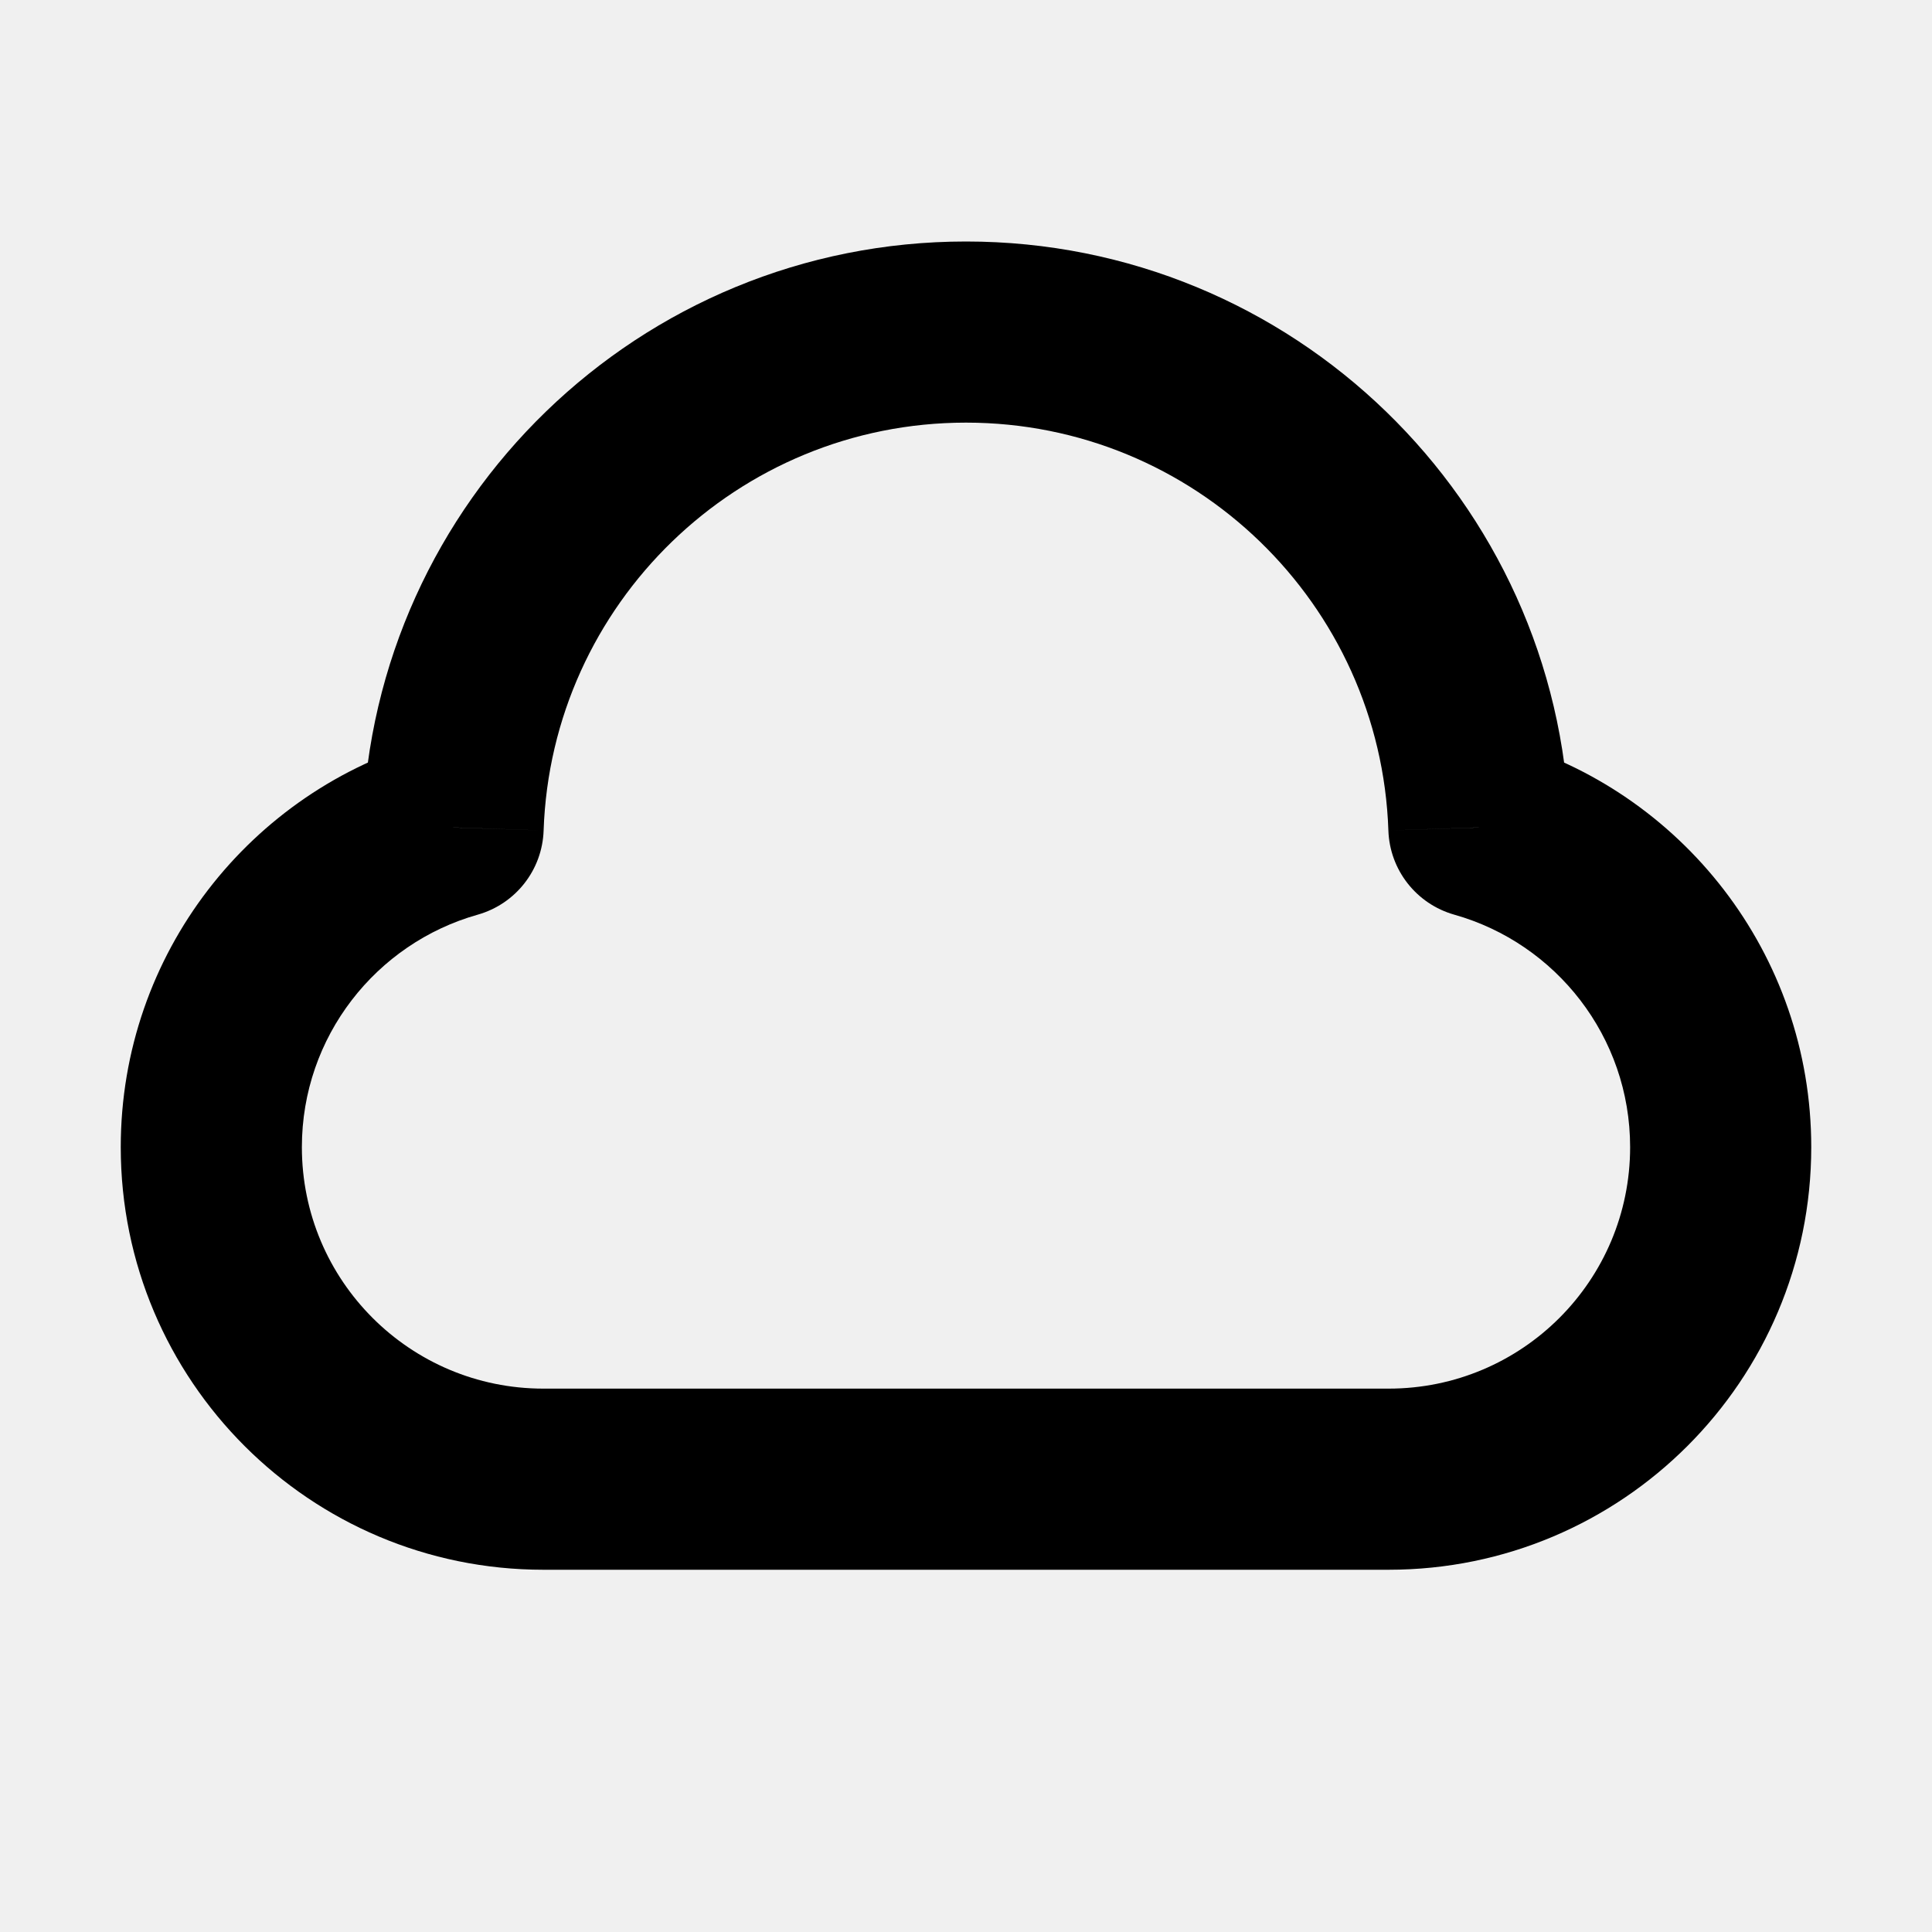
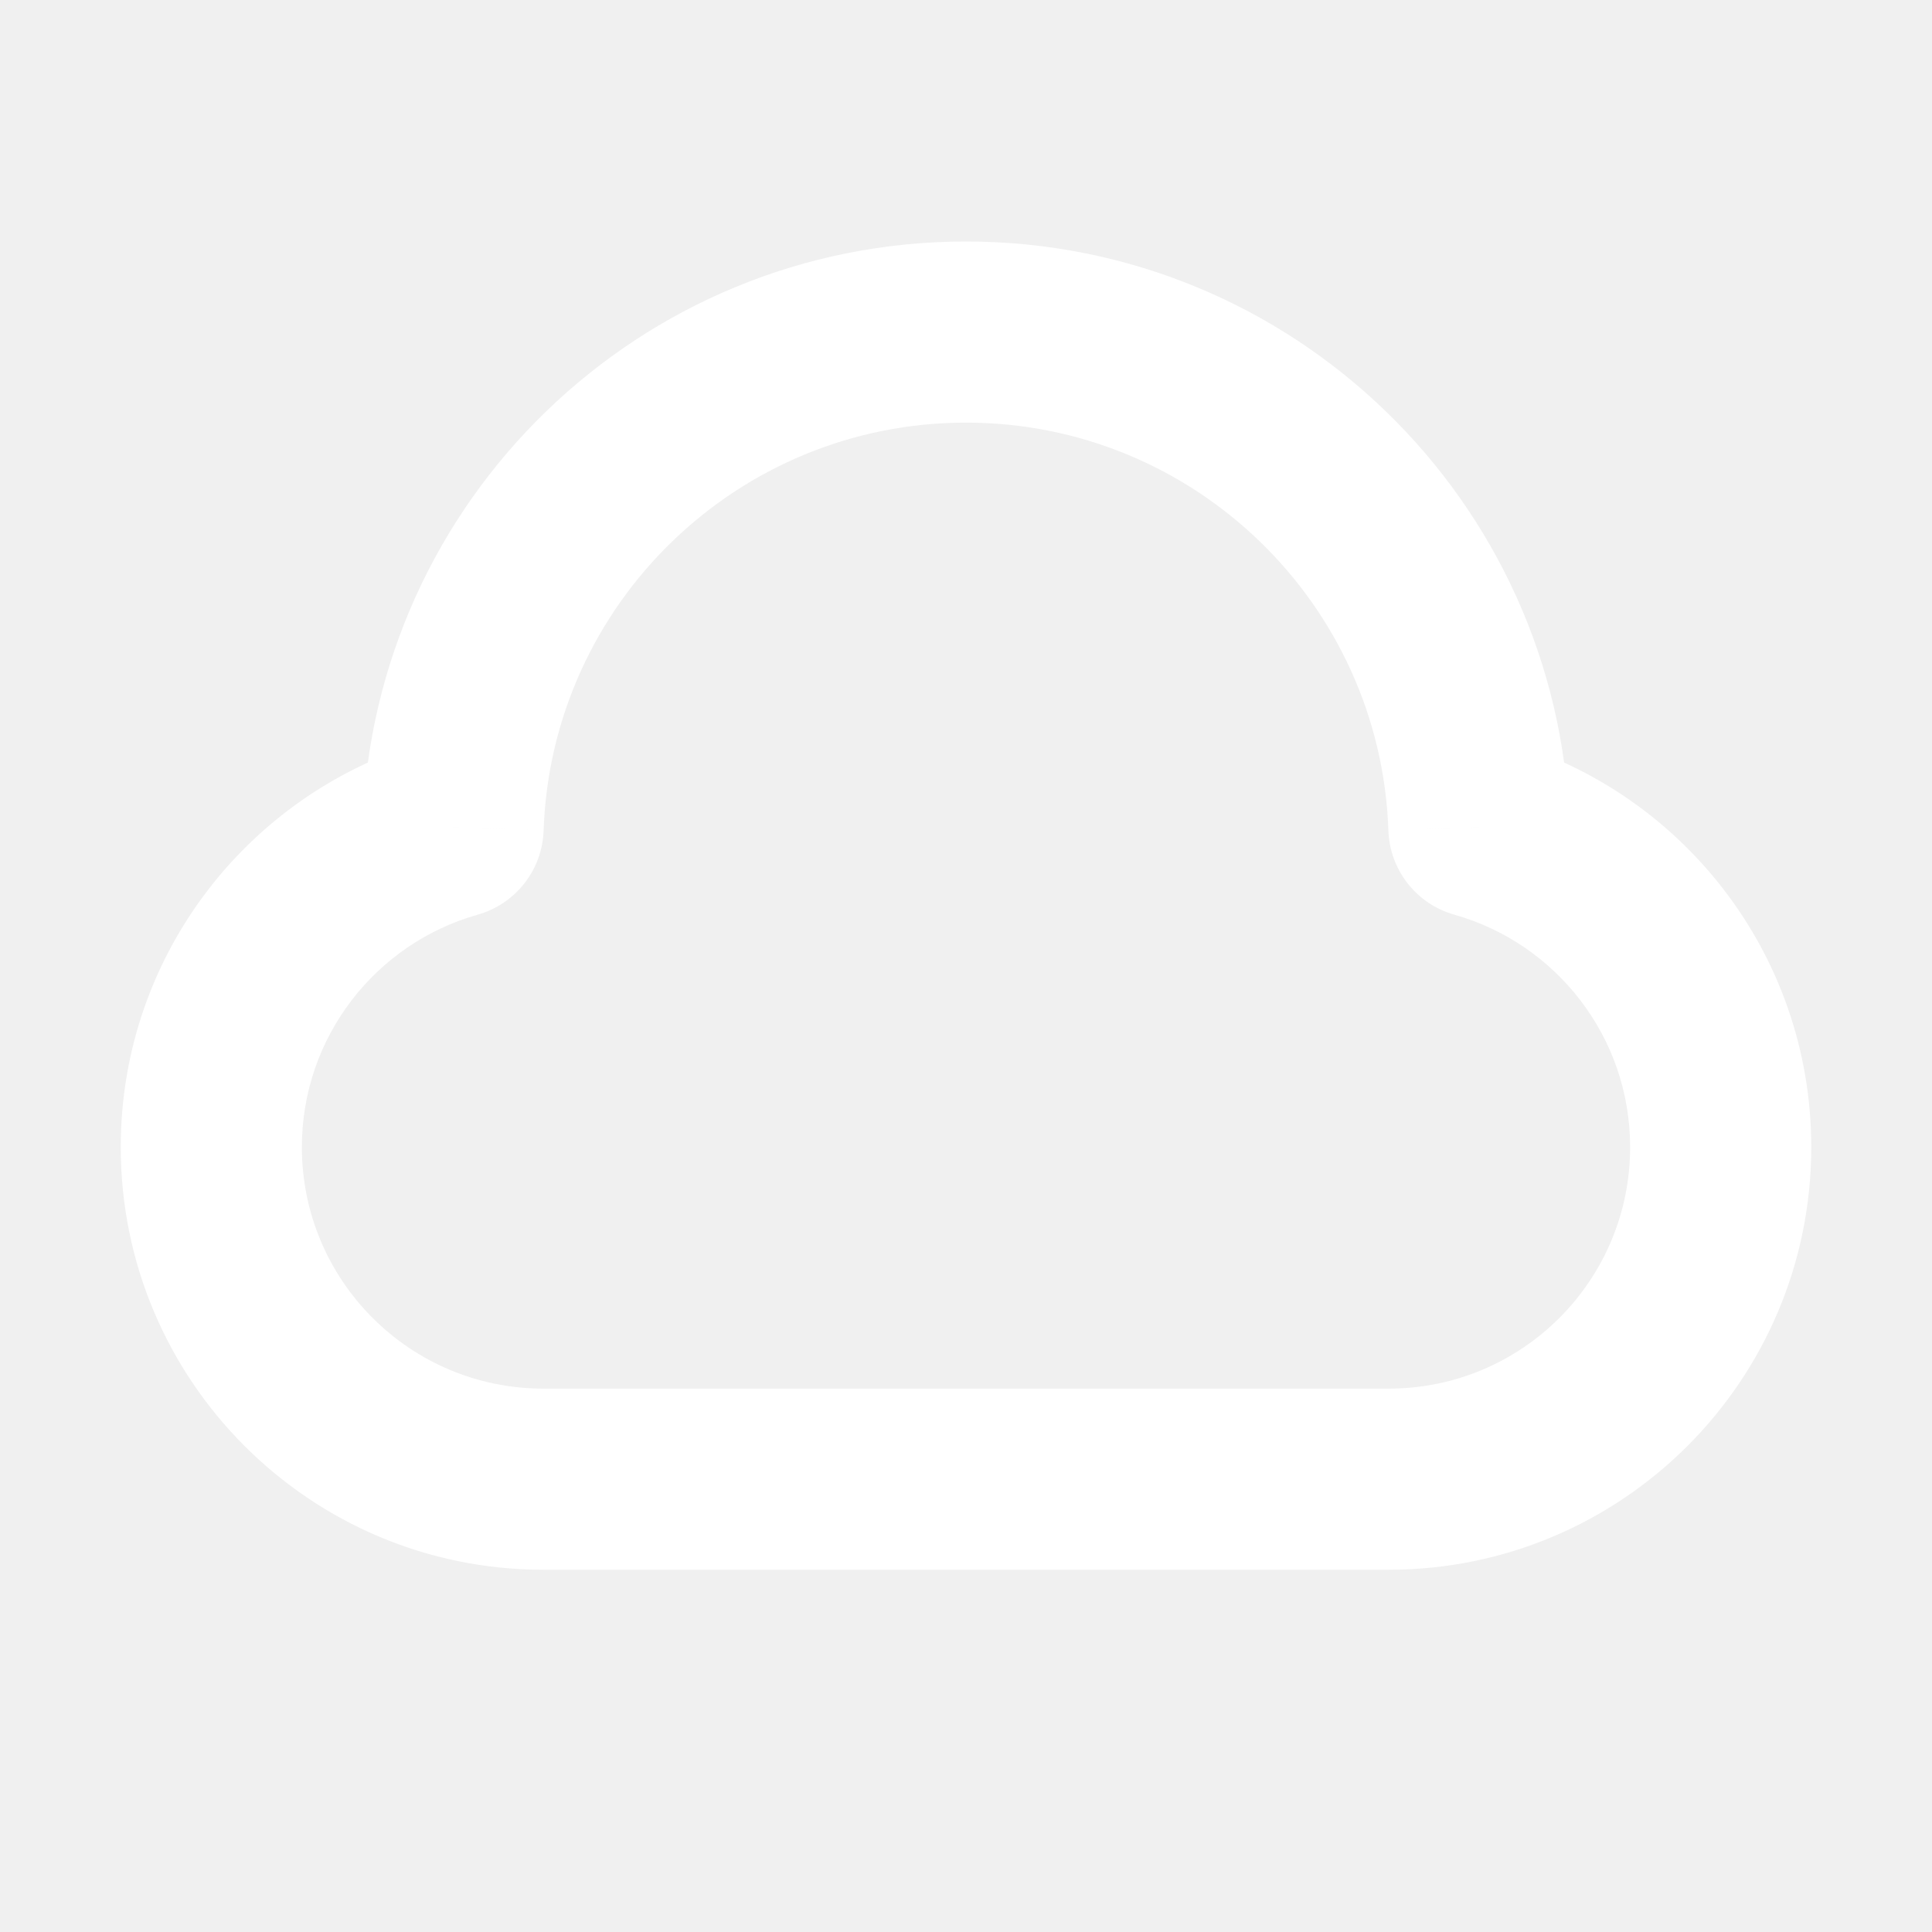
<svg xmlns="http://www.w3.org/2000/svg" width="32" height="32" viewBox="0 0 16 16" fill="none">
-   <path d="M12.248 6.853L11.498 6.878C11.509 7.205 11.73 7.486 12.044 7.575L12.248 6.853ZM3.752 6.853L3.956 7.575C4.27 7.486 4.491 7.205 4.502 6.878L3.752 6.853ZM4.5 11.5C3.395 11.5 2.5 10.605 2.5 9.5H1C1 11.433 2.567 13 4.5 13V11.5ZM11.5 11.5H4.5V13H11.5V11.5ZM13.5 9.5C13.5 10.605 12.605 11.5 11.5 11.5V13C13.433 13 15 11.433 15 9.5H13.5ZM12.044 7.575C12.885 7.812 13.5 8.585 13.5 9.5H15C15 7.896 13.921 6.545 12.451 6.131L12.044 7.575ZM8 3.5C9.892 3.5 11.434 5.002 11.498 6.878L12.997 6.827C12.906 4.146 10.704 2 8 2V3.5ZM4.502 6.878C4.566 5.002 6.108 3.5 8 3.5V2C5.296 2 3.094 4.146 3.003 6.827L4.502 6.878ZM2.5 9.5C2.5 8.585 3.115 7.812 3.956 7.575L3.549 6.131C2.079 6.545 1 7.896 1 9.5H2.5Z" fill="black" />
+   <path d="M12.248 6.853L11.498 6.878C11.509 7.205 11.73 7.486 12.044 7.575L12.248 6.853ZM3.752 6.853L3.956 7.575C4.27 7.486 4.491 7.205 4.502 6.878L3.752 6.853ZM4.5 11.5C3.395 11.5 2.5 10.605 2.5 9.5H1C1 11.433 2.567 13 4.5 13V11.5ZM11.5 11.5H4.5V13H11.5V11.5ZM13.5 9.5C13.5 10.605 12.605 11.5 11.5 11.5V13C13.433 13 15 11.433 15 9.5H13.5ZM12.044 7.575C12.885 7.812 13.5 8.585 13.5 9.5H15C15 7.896 13.921 6.545 12.451 6.131L12.044 7.575ZM8 3.5C9.892 3.5 11.434 5.002 11.498 6.878L12.997 6.827C12.906 4.146 10.704 2 8 2V3.5ZM4.502 6.878C4.566 5.002 6.108 3.5 8 3.5V2C5.296 2 3.094 4.146 3.003 6.827L4.502 6.878ZM2.5 9.5C2.5 8.585 3.115 7.812 3.956 7.575L3.549 6.131C2.079 6.545 1 7.896 1 9.5H2.5Z" fill="white" />
</svg>
